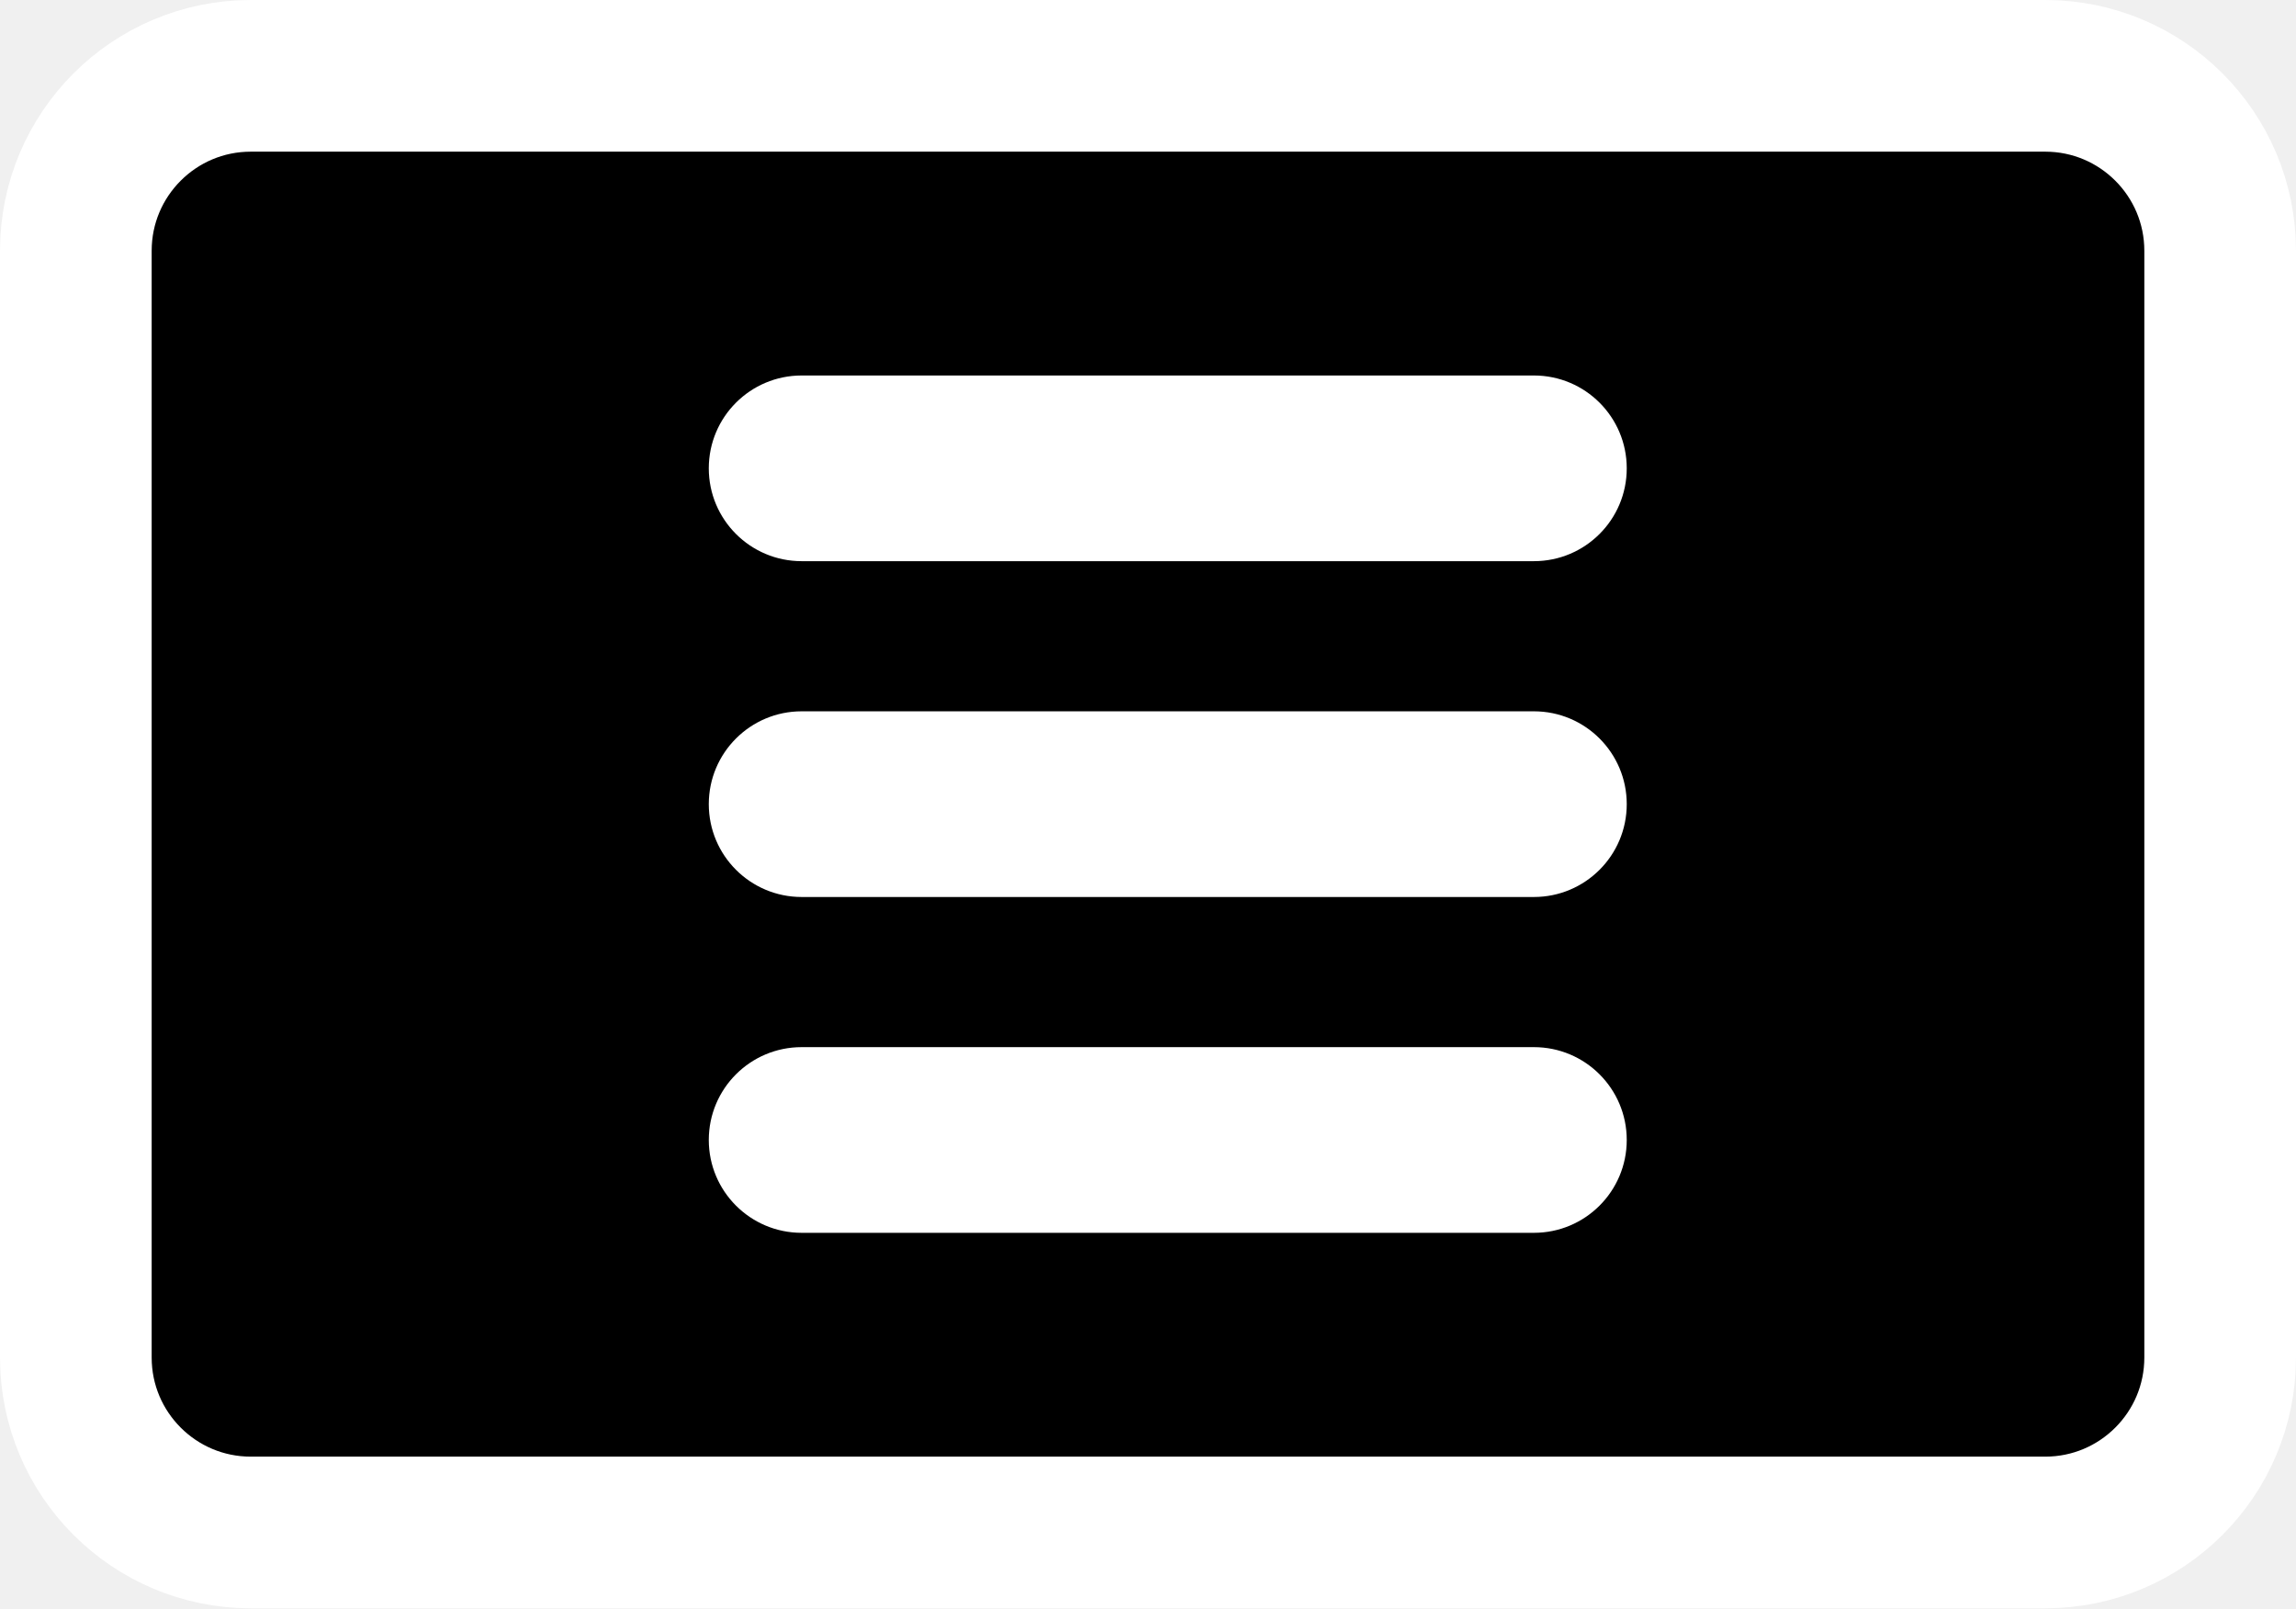
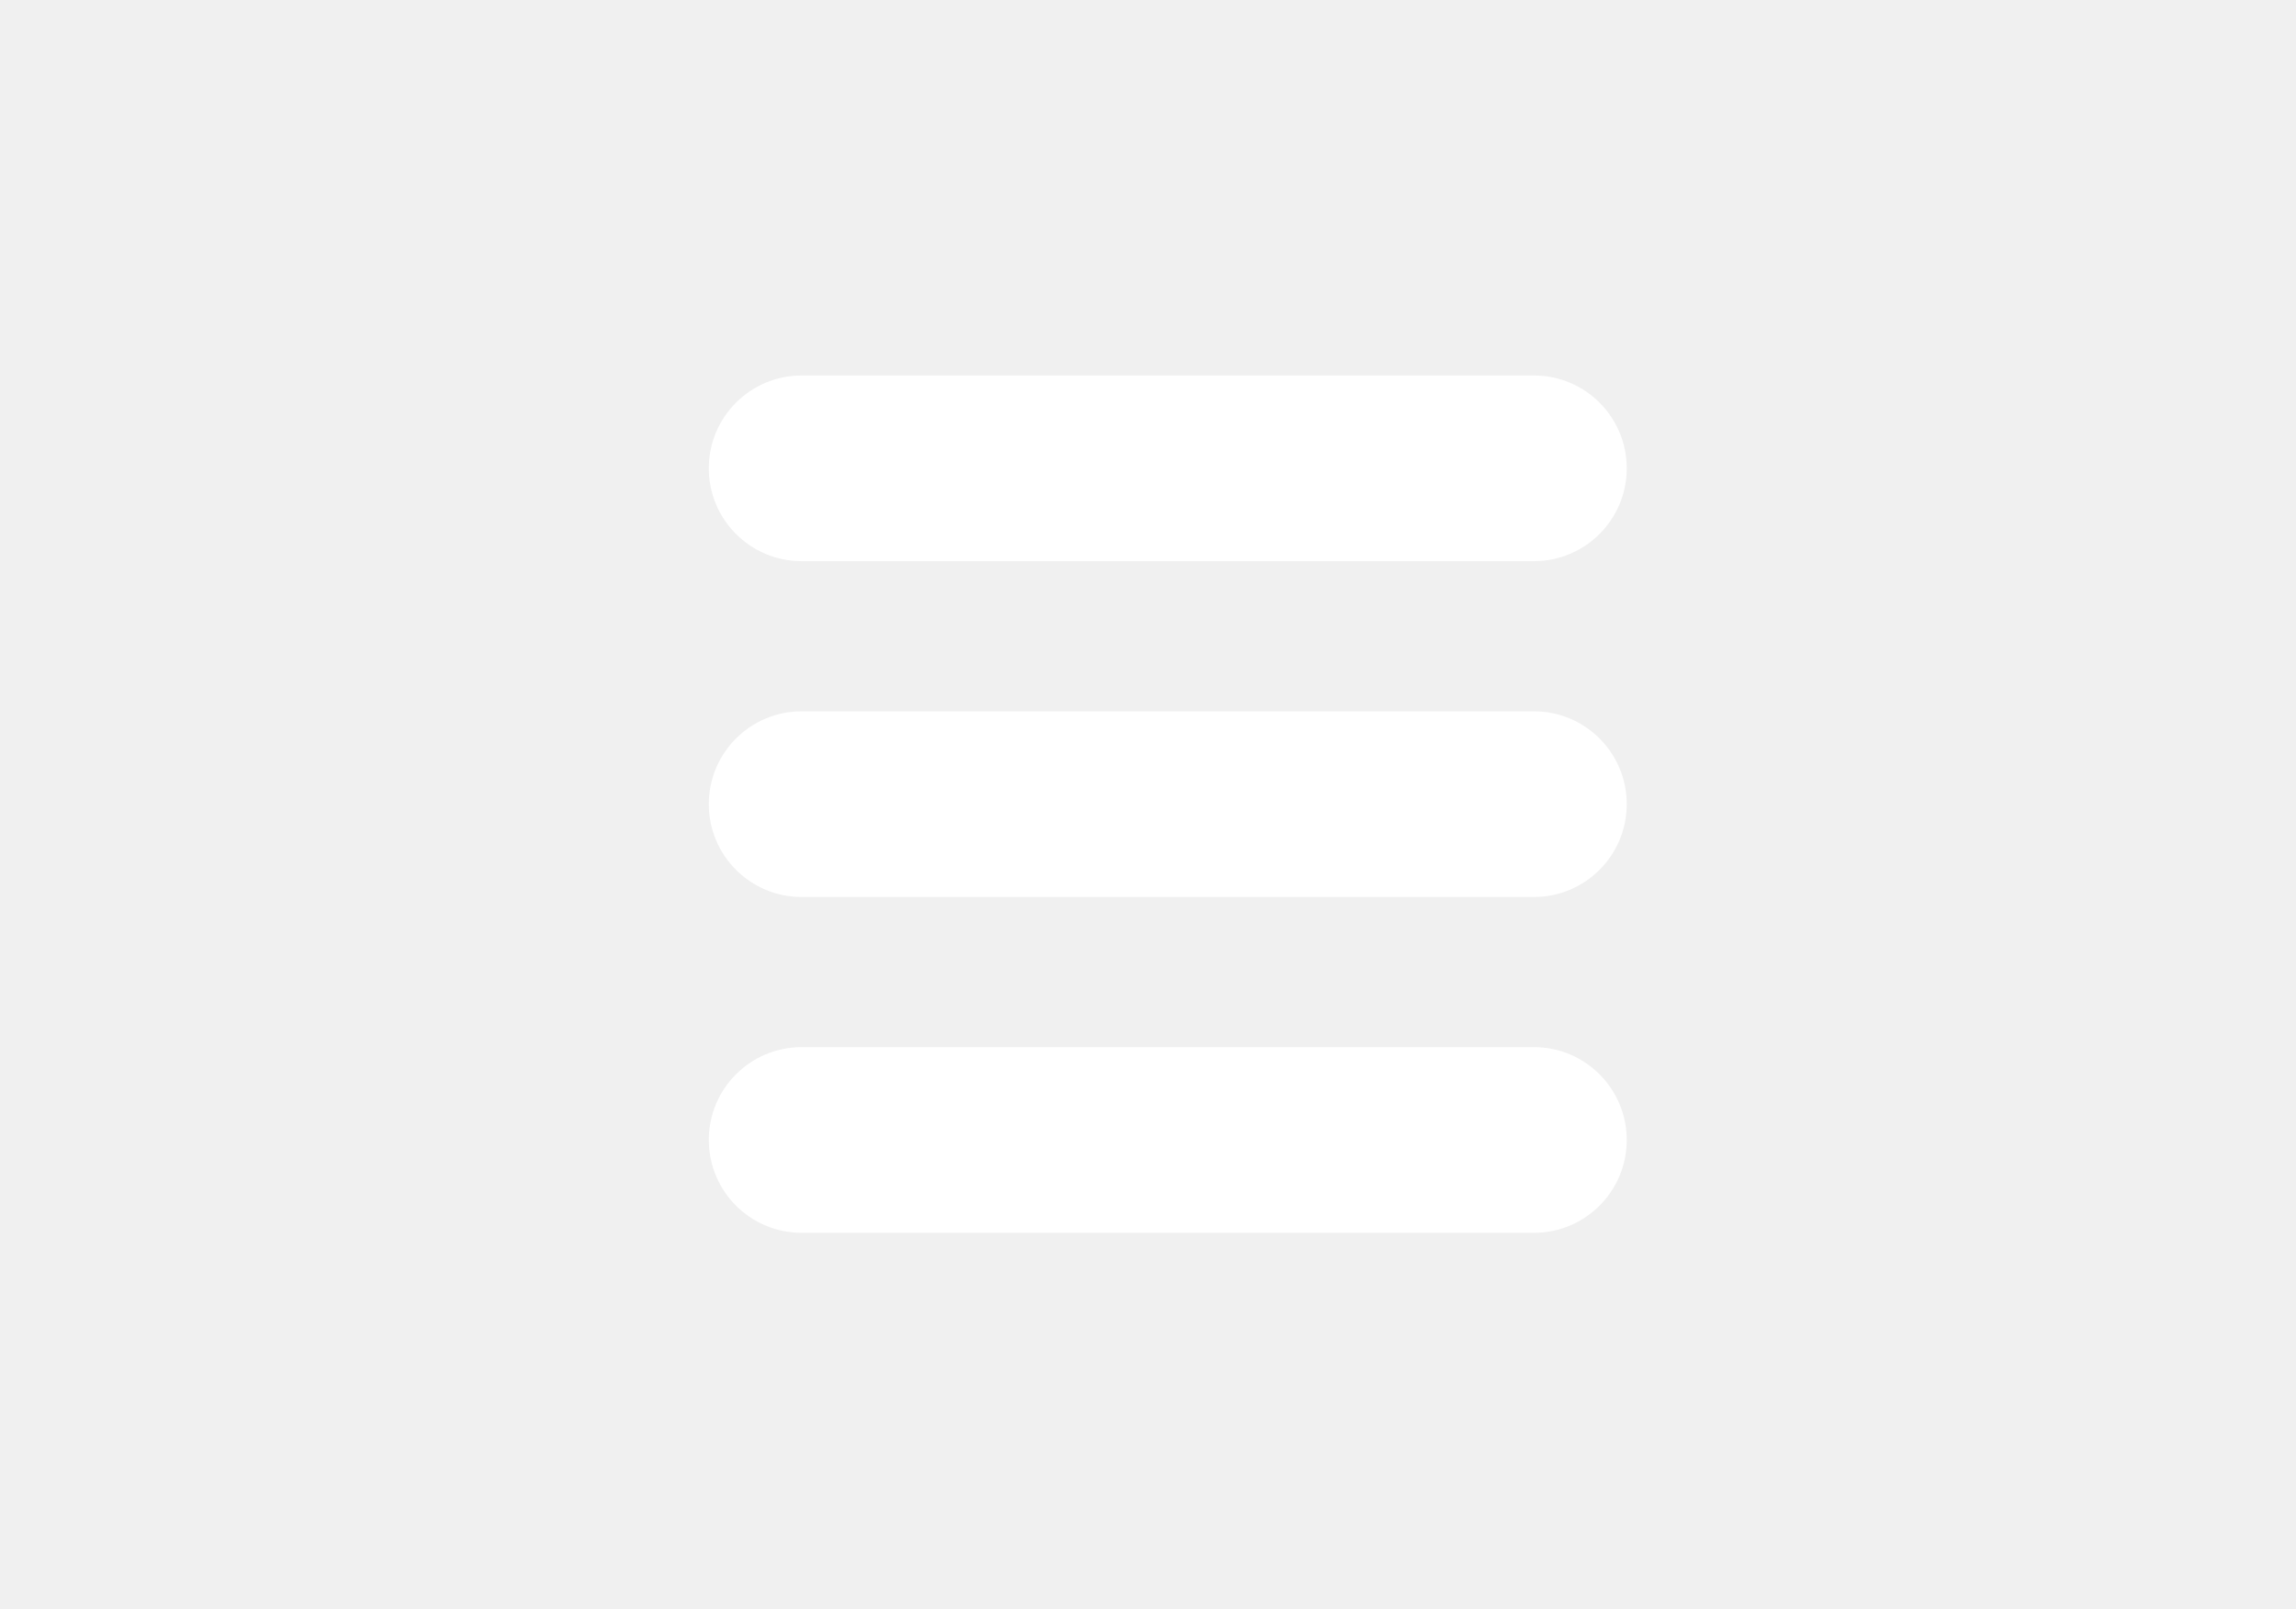
<svg xmlns="http://www.w3.org/2000/svg" width="36.18mm" height="25.344mm" viewBox="0 0 36.18 25.344" version="1.1" id="svg5">
  <defs id="defs2" />
  <g id="layer1">
-     <rect style="fill:#000000;fill-opacity:1;fill-rule:evenodd;stroke:#ffffff;stroke-width:2.39;stroke-linejoin:round;stroke-miterlimit:4.161;stroke-dasharray:none;stroke-opacity:1;stop-color:#000000" id="rect881" width="33.79" height="22.954" x="-34.985" y="1.195" ry="2.757" transform="scale(-1,1)" />
    <rect style="fill:#ffffff;fill-opacity:1;fill-rule:evenodd;stroke:none;stroke-width:0.405;stroke-linejoin:round;stroke-miterlimit:4.161;stroke-dasharray:none;stop-color:#000000" id="rect1087" width="14.465" height="2.926" x="-25.634" y="11.209" ry="1.463" transform="scale(-1,1)" />
    <rect style="fill:#ffffff;fill-opacity:1;fill-rule:evenodd;stroke:none;stroke-width:0.405;stroke-linejoin:round;stroke-miterlimit:4.161;stop-color:#000000" id="rect1087-7" width="14.465" height="2.926" x="-25.634" y="5.917" ry="1.463" transform="scale(-1,1)" />
    <rect style="fill:#ffffff;fill-opacity:1;fill-rule:evenodd;stroke:none;stroke-width:0.405;stroke-linejoin:round;stroke-miterlimit:4.161;stop-color:#000000" id="rect1087-0" width="14.465" height="2.926" x="-25.634" y="16.501" ry="1.463" transform="scale(-1,1)" />
  </g>
</svg>
